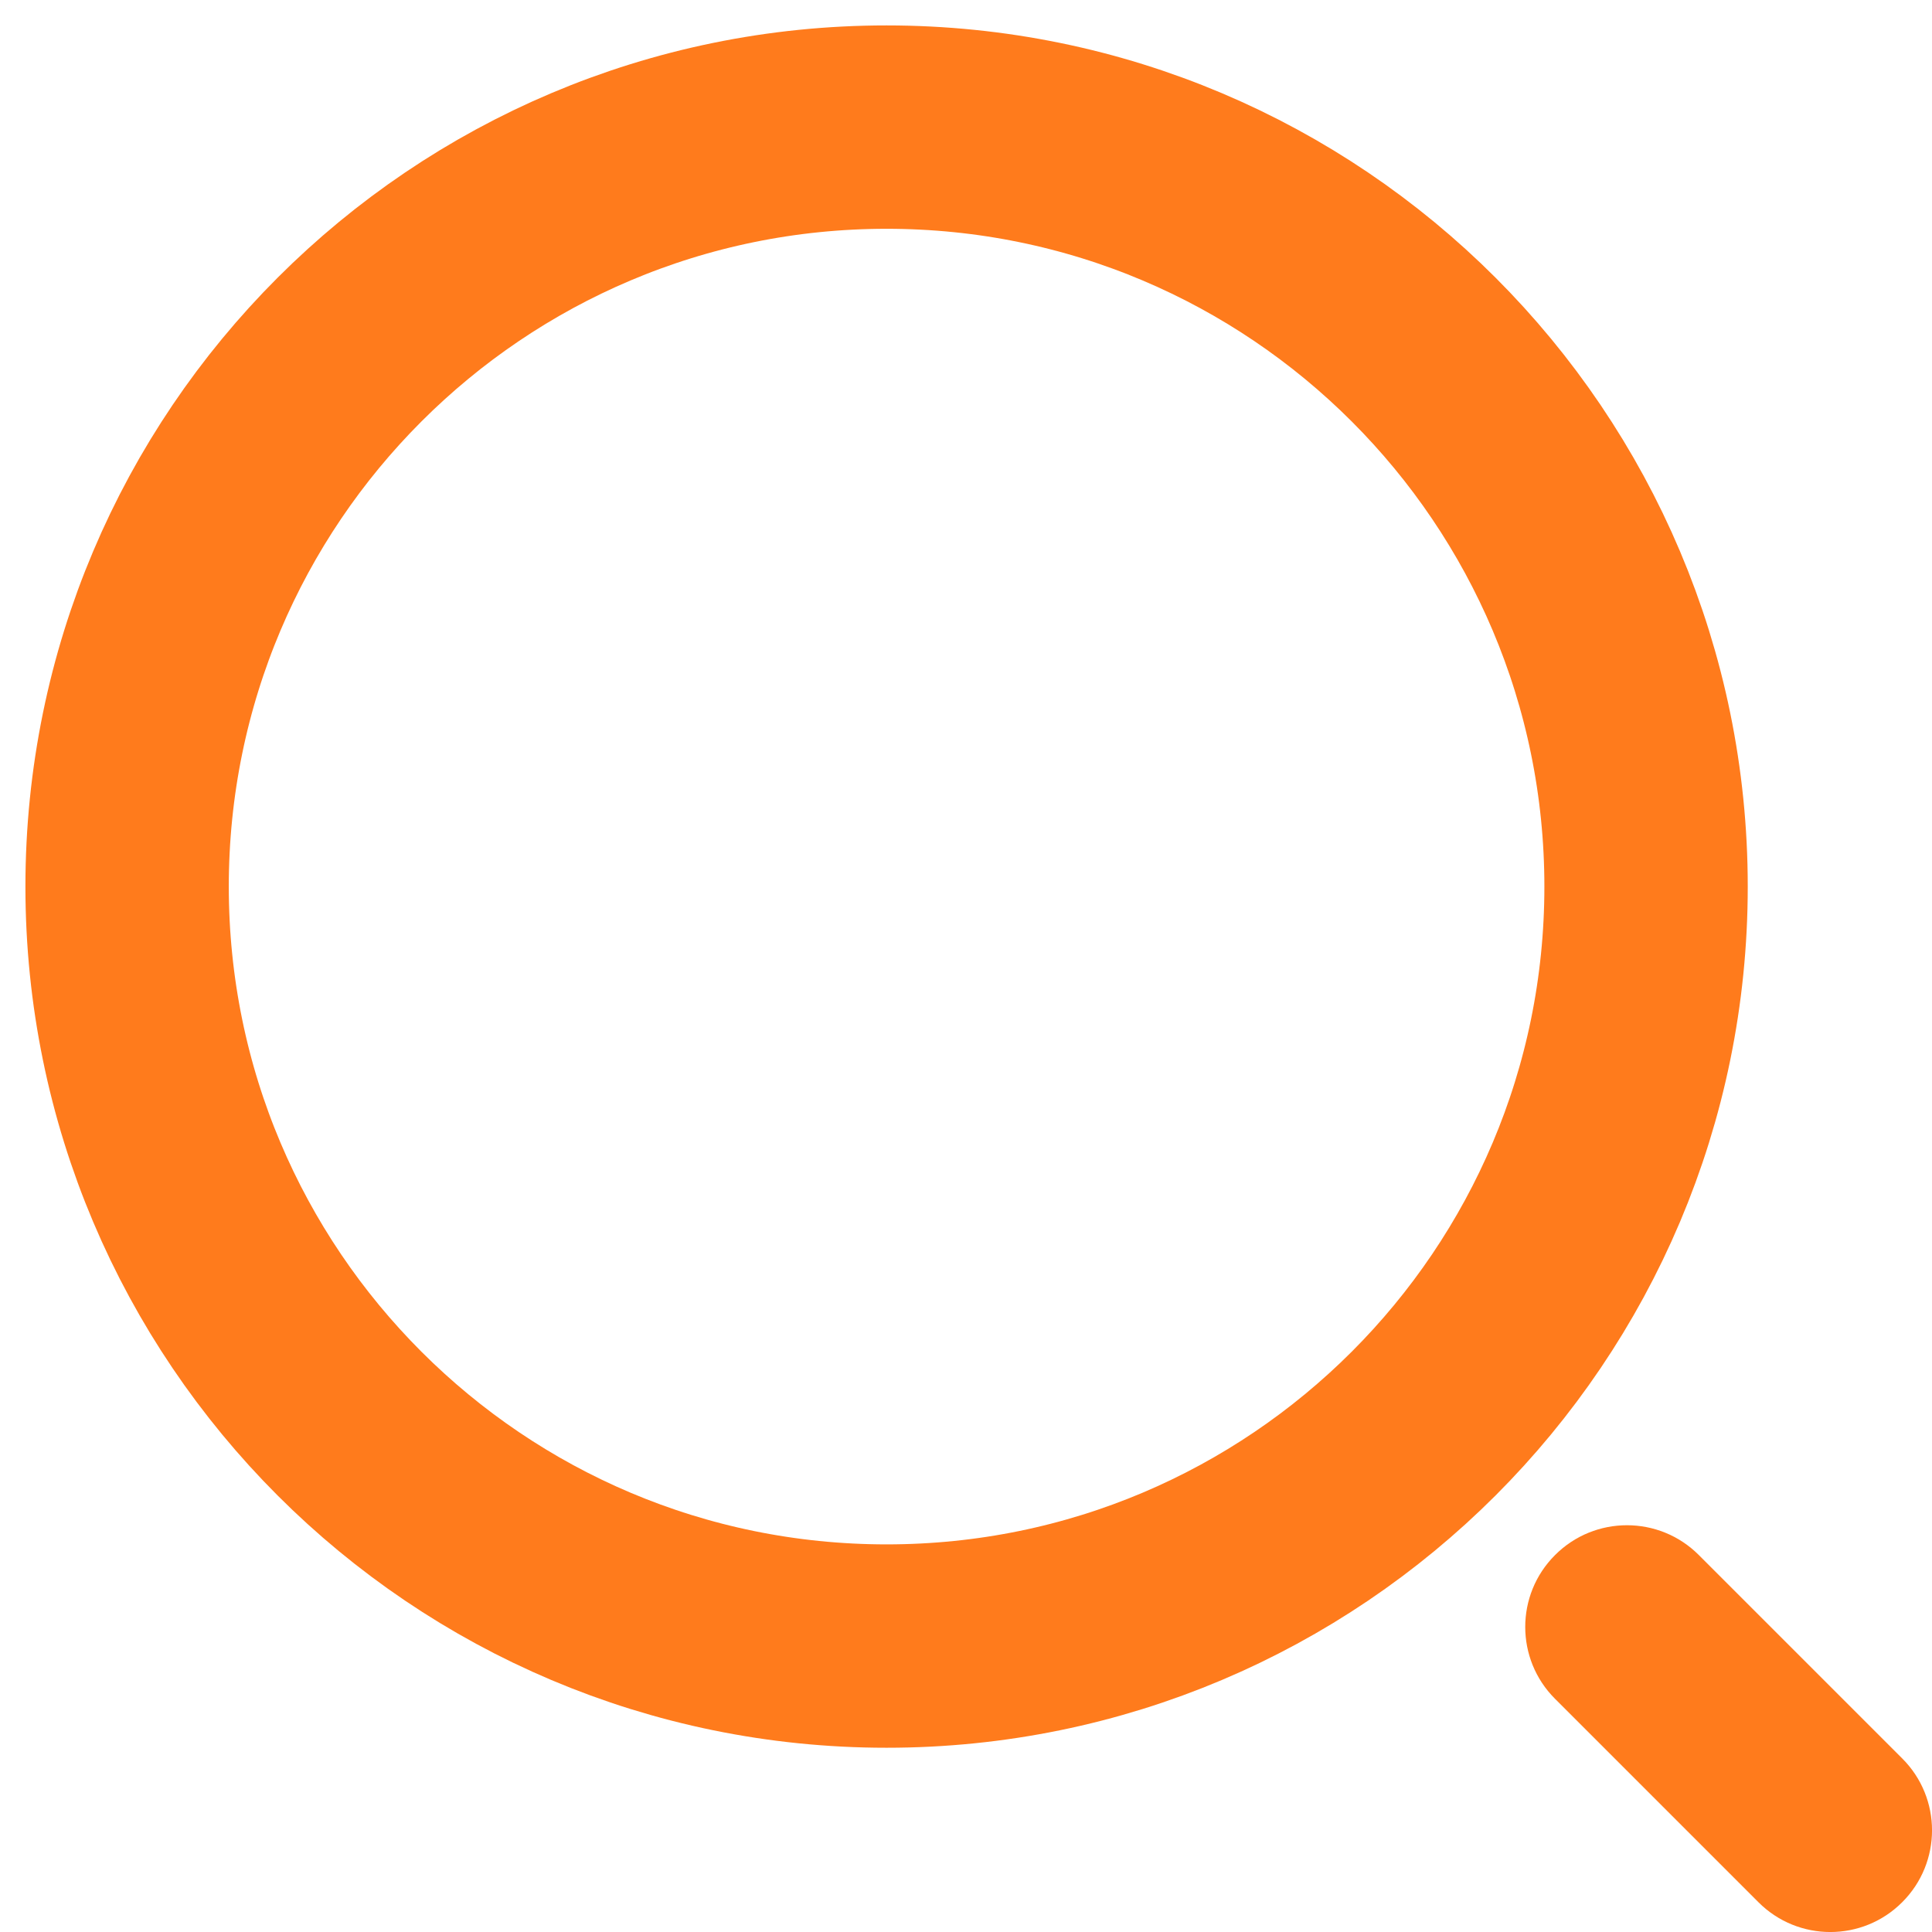
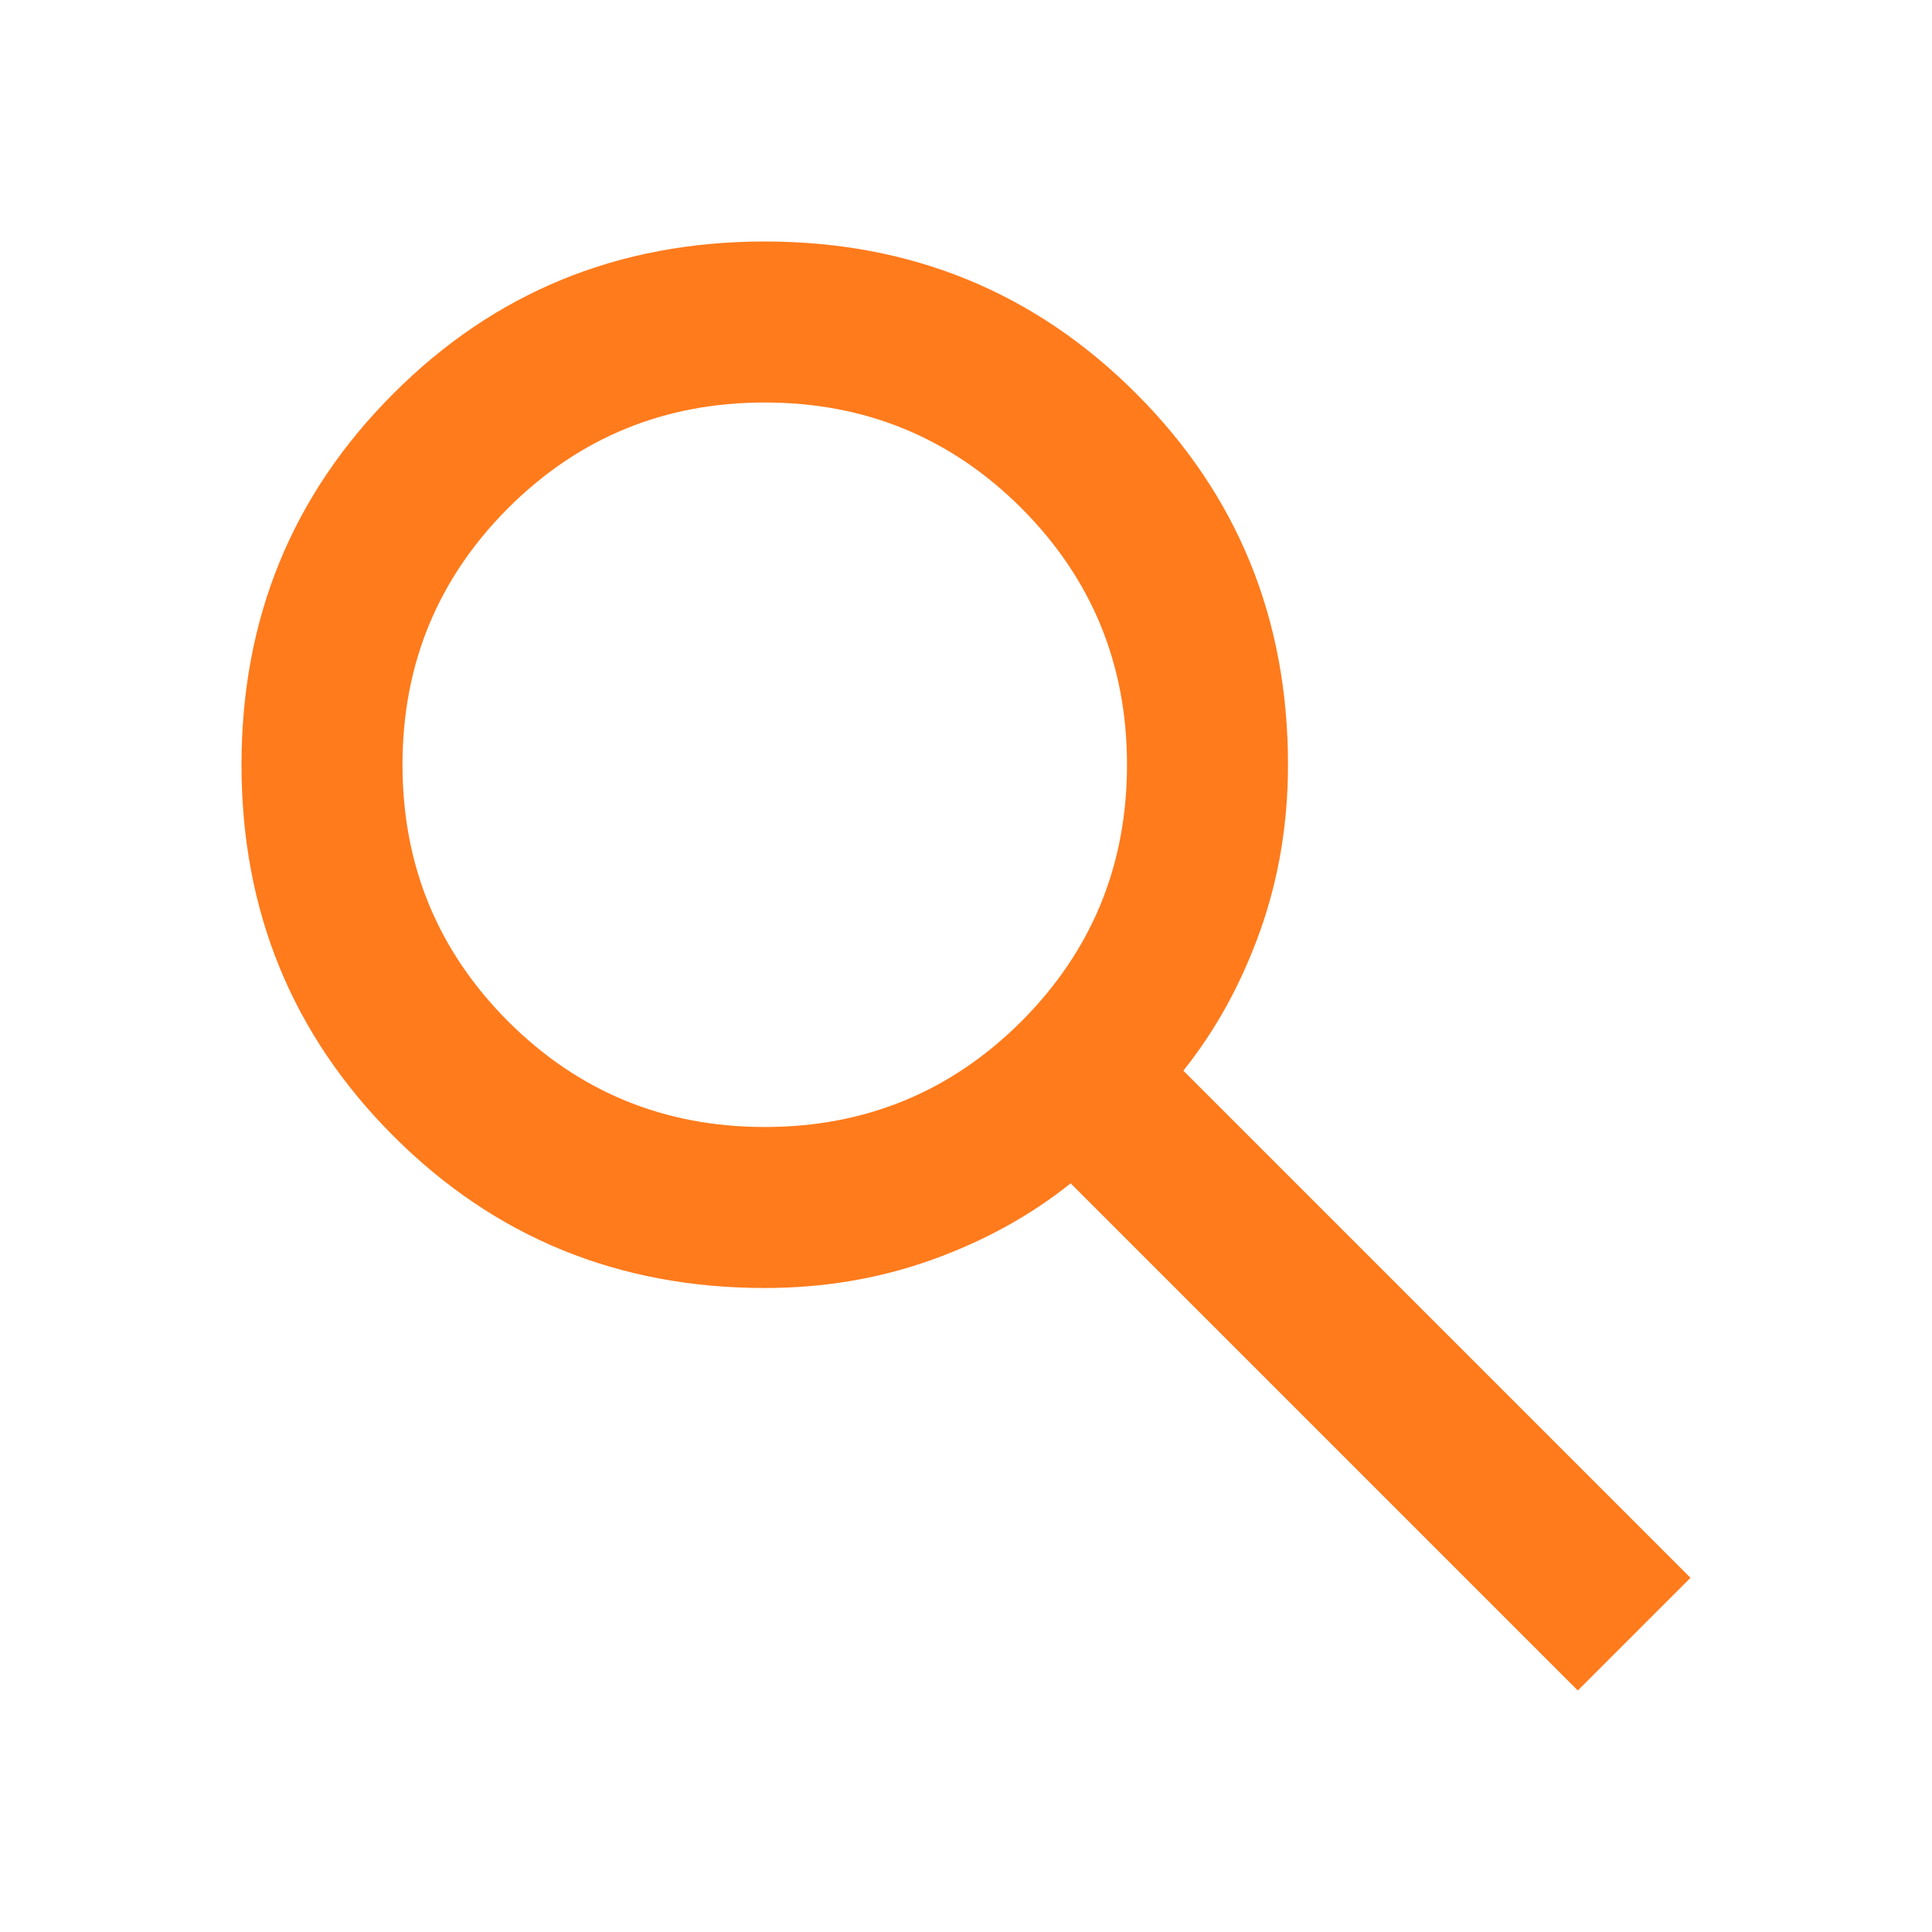
- <svg xmlns="http://www.w3.org/2000/svg" width="19" height="19" viewBox="0 0 19 19" fill="none">
-   <path d="M1.25 8.719C1.25 4.594 4.594 1.25 8.719 1.25C12.844 1.25 16.188 4.594 16.188 8.719C16.188 12.844 12.844 16.188 8.719 16.188C4.594 16.188 1.25 12.844 1.25 8.719Z" stroke="#FF7B1C" stroke-width="2" />
-   <path fill-rule="evenodd" clip-rule="evenodd" d="M15.293 15.293C15.683 14.902 16.317 14.902 16.707 15.293L18.707 17.293C19.098 17.683 19.098 18.317 18.707 18.707C18.317 19.098 17.683 19.098 17.293 18.707L15.293 16.707C14.902 16.317 14.902 15.683 15.293 15.293Z" fill="#FF7B1C" />
+ <svg xmlns="http://www.w3.org/2000/svg" width="24" height="24" viewBox="0 0 24 24" fill="none">
+   <mask id="mask0_4172_21370" style="mask-type:alpha" maskUnits="userSpaceOnUse" x="0" y="0" width="24" height="24">
+     <rect width="24" height="24" fill="#D9D9D9" />
+   </mask>
+   <g mask="url(#mask0_4172_21370)">
+     <path d="M19.6 21L13.3 14.7C12.8 15.1 12.225 15.417 11.575 15.65C10.925 15.883 10.233 16 9.5 16C7.683 16 6.146 15.371 4.888 14.113C3.629 12.854 3 11.317 3 9.5C3 7.683 3.629 6.146 4.888 4.888C6.146 3.629 7.683 3 9.5 3C11.317 3 12.854 3.629 14.113 4.888C15.371 6.146 16 7.683 16 9.5C16 10.233 15.883 10.925 15.65 11.575C15.417 12.225 15.1 12.8 14.7 13.3L21 19.6L19.6 21ZM9.5 14C10.75 14 11.812 13.562 12.688 12.688C13.562 11.812 14 10.75 14 9.5C14 8.25 13.562 7.188 12.688 6.312C11.812 5.438 10.75 5 9.5 5C8.25 5 7.188 5.438 6.312 6.312C5.438 7.188 5 8.25 5 9.5C5 10.75 5.438 11.812 6.312 12.688C7.188 13.562 8.25 14 9.5 14Z" fill="#FF7B1C" />
+   </g>
</svg>
